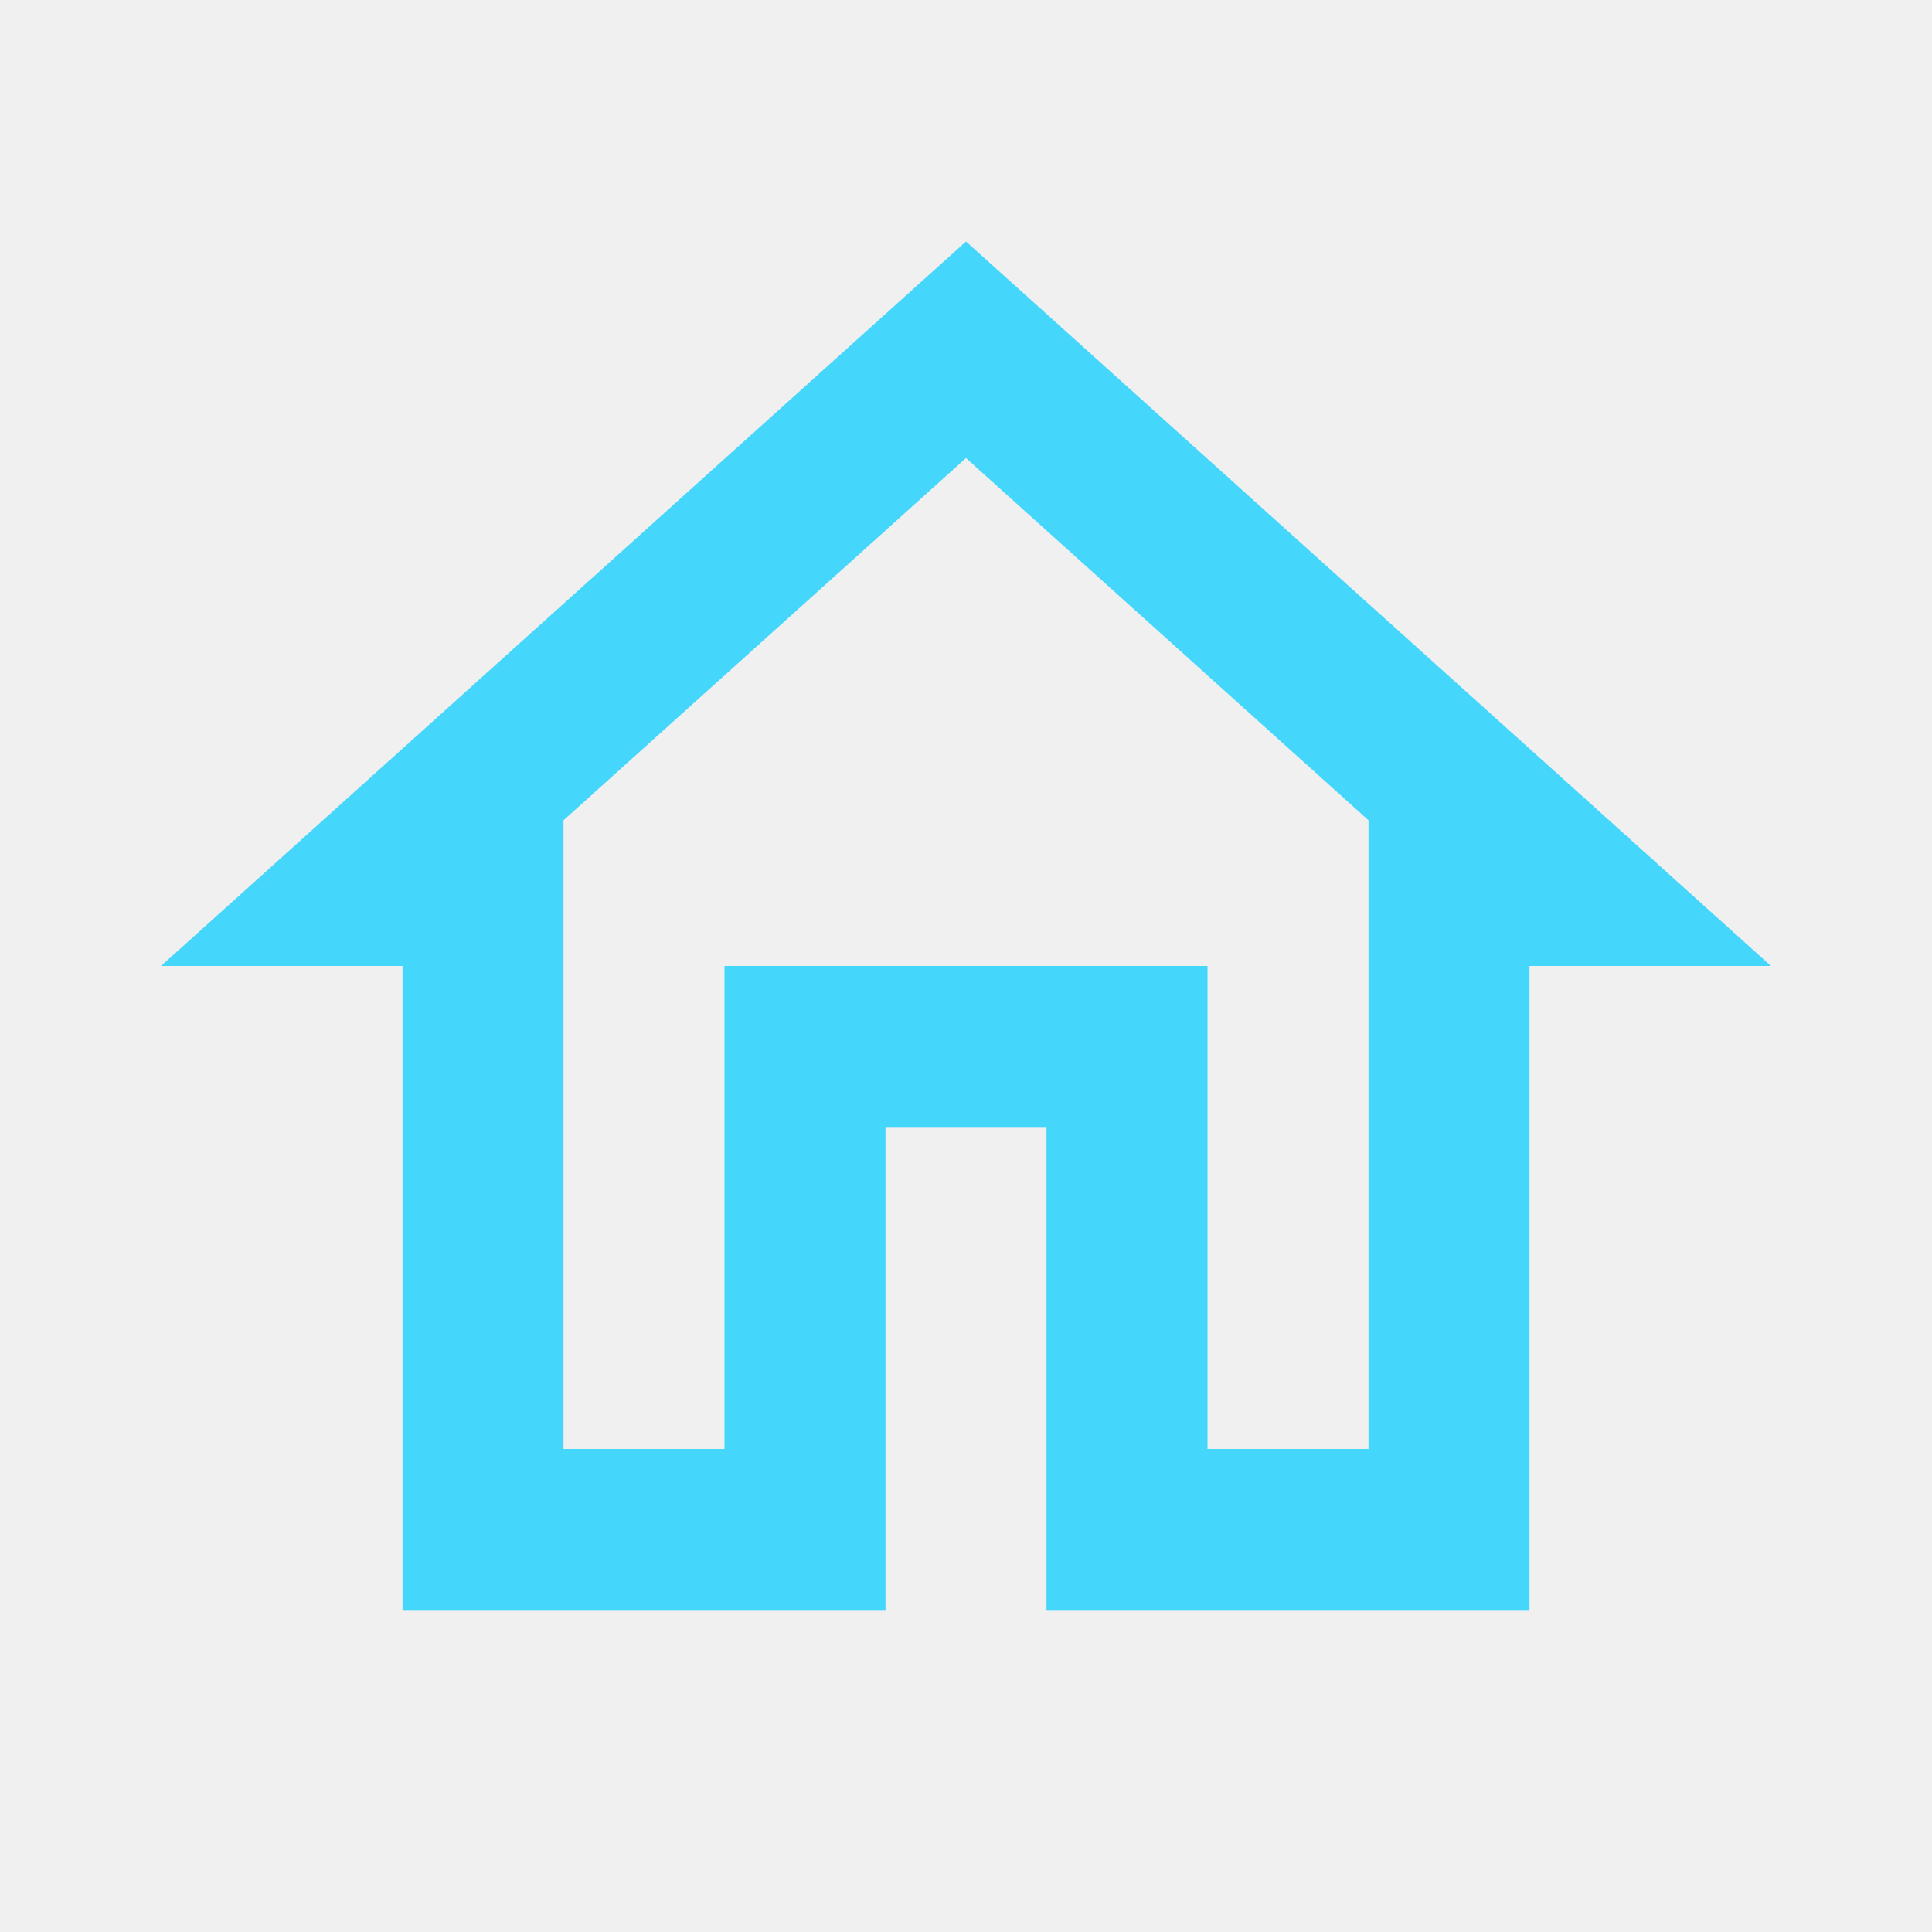
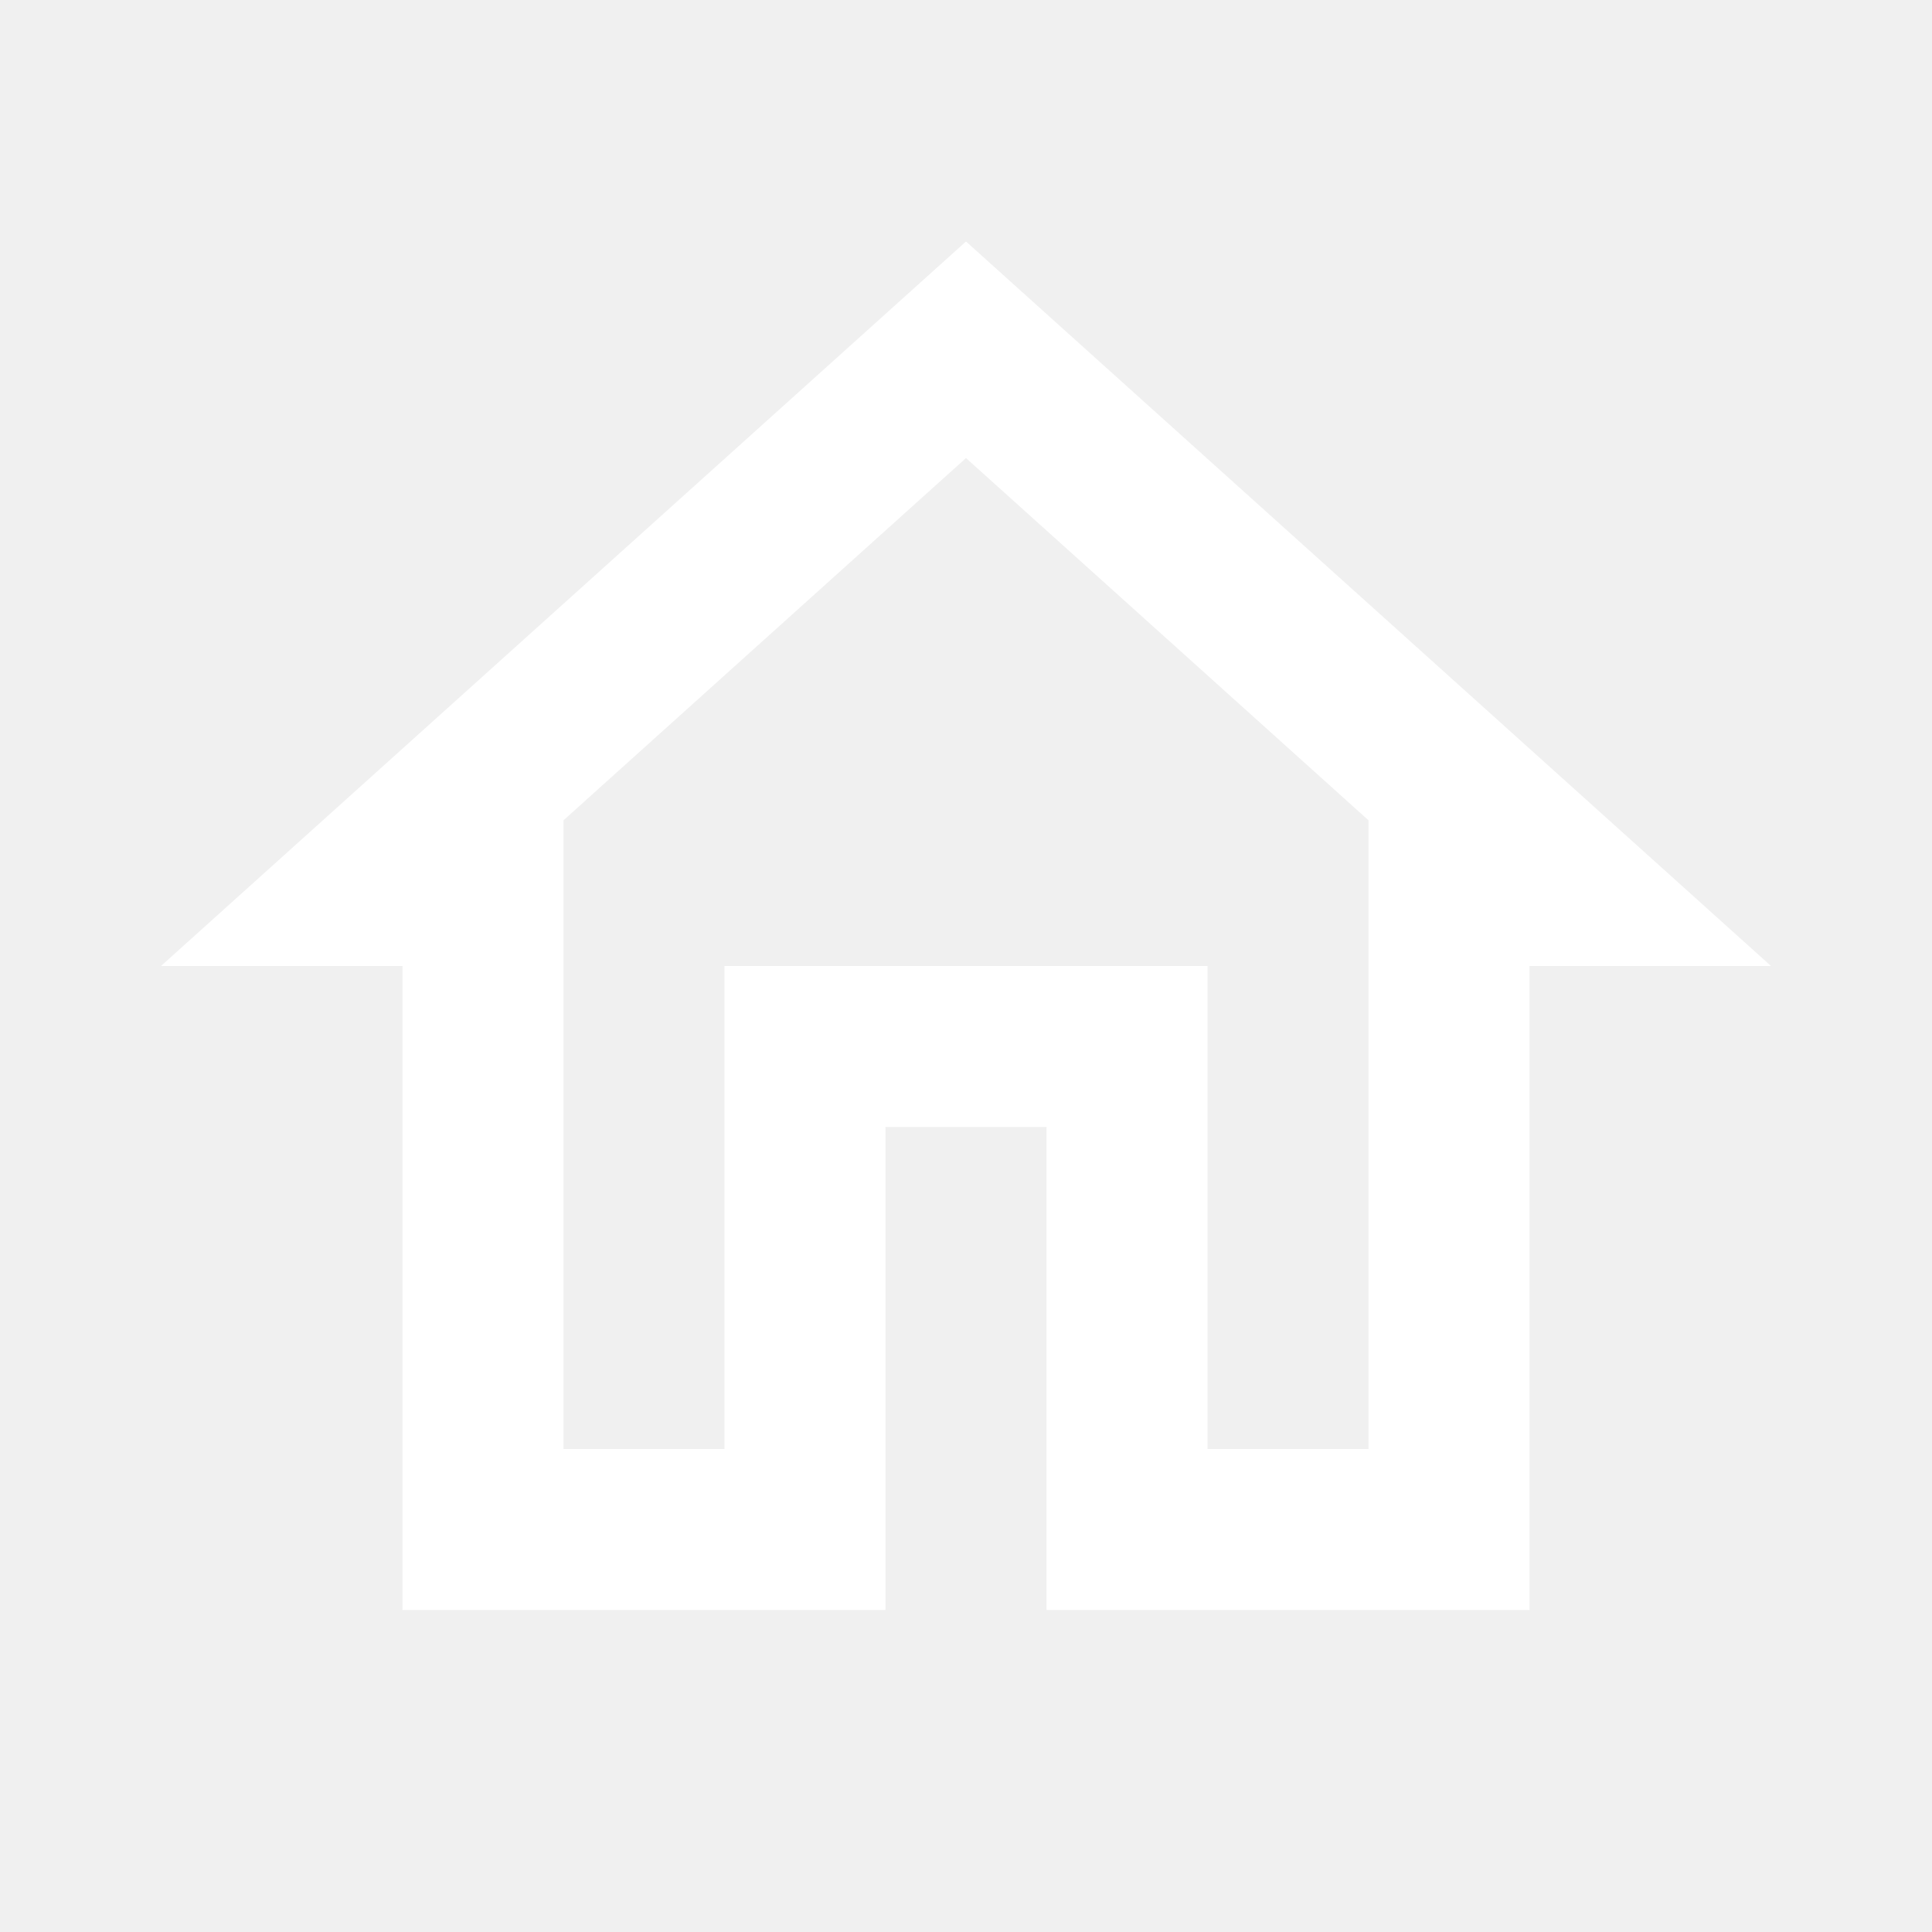
- <svg xmlns="http://www.w3.org/2000/svg" height="24px" viewBox="0 0 24 24" width="24px" fill="rgba(0, 204, 255, 0.712)">
+ <svg xmlns="http://www.w3.org/2000/svg" height="24px" viewBox="0 0 24 24" width="24px" fill="white">
  <path d="M0 0h24v24H0V0z" fill="none" />
  <path d="M12 5.69l5 4.5V18h-2v-6H9v6H7v-7.81l5-4.5M12 3L2 12h3v8h6v-6h2v6h6v-8h3L12 3z" />
</svg>
